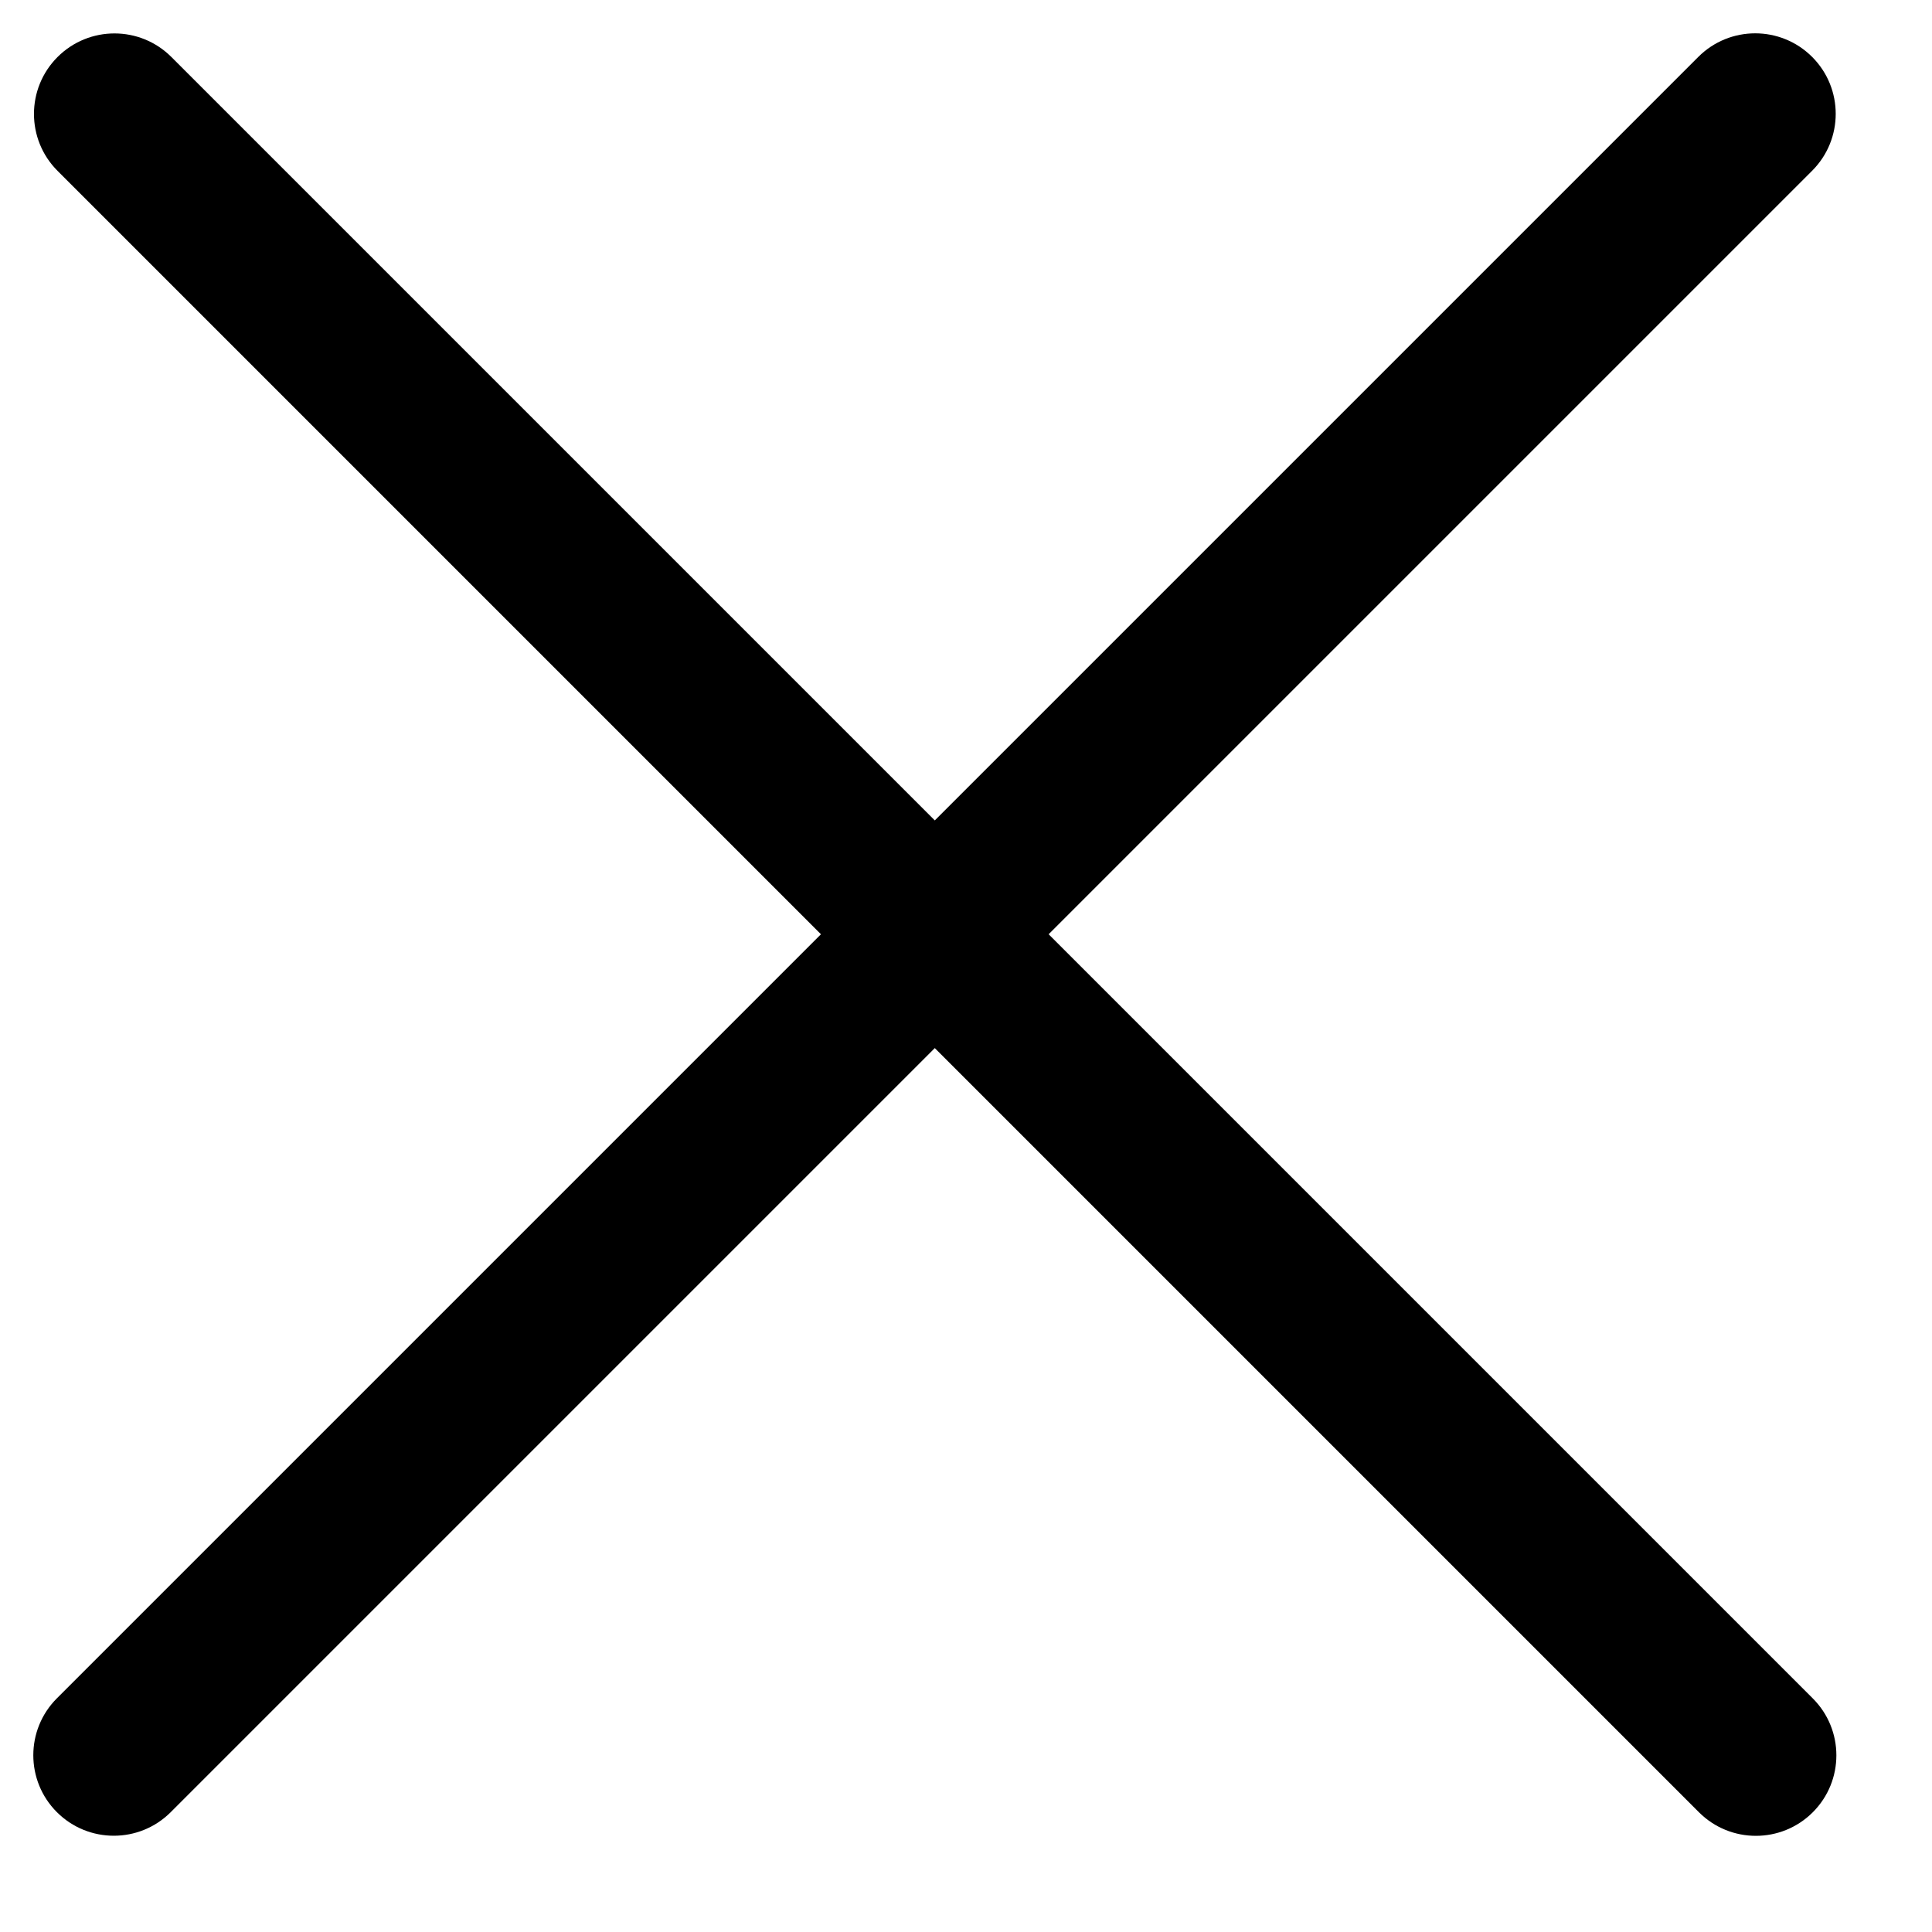
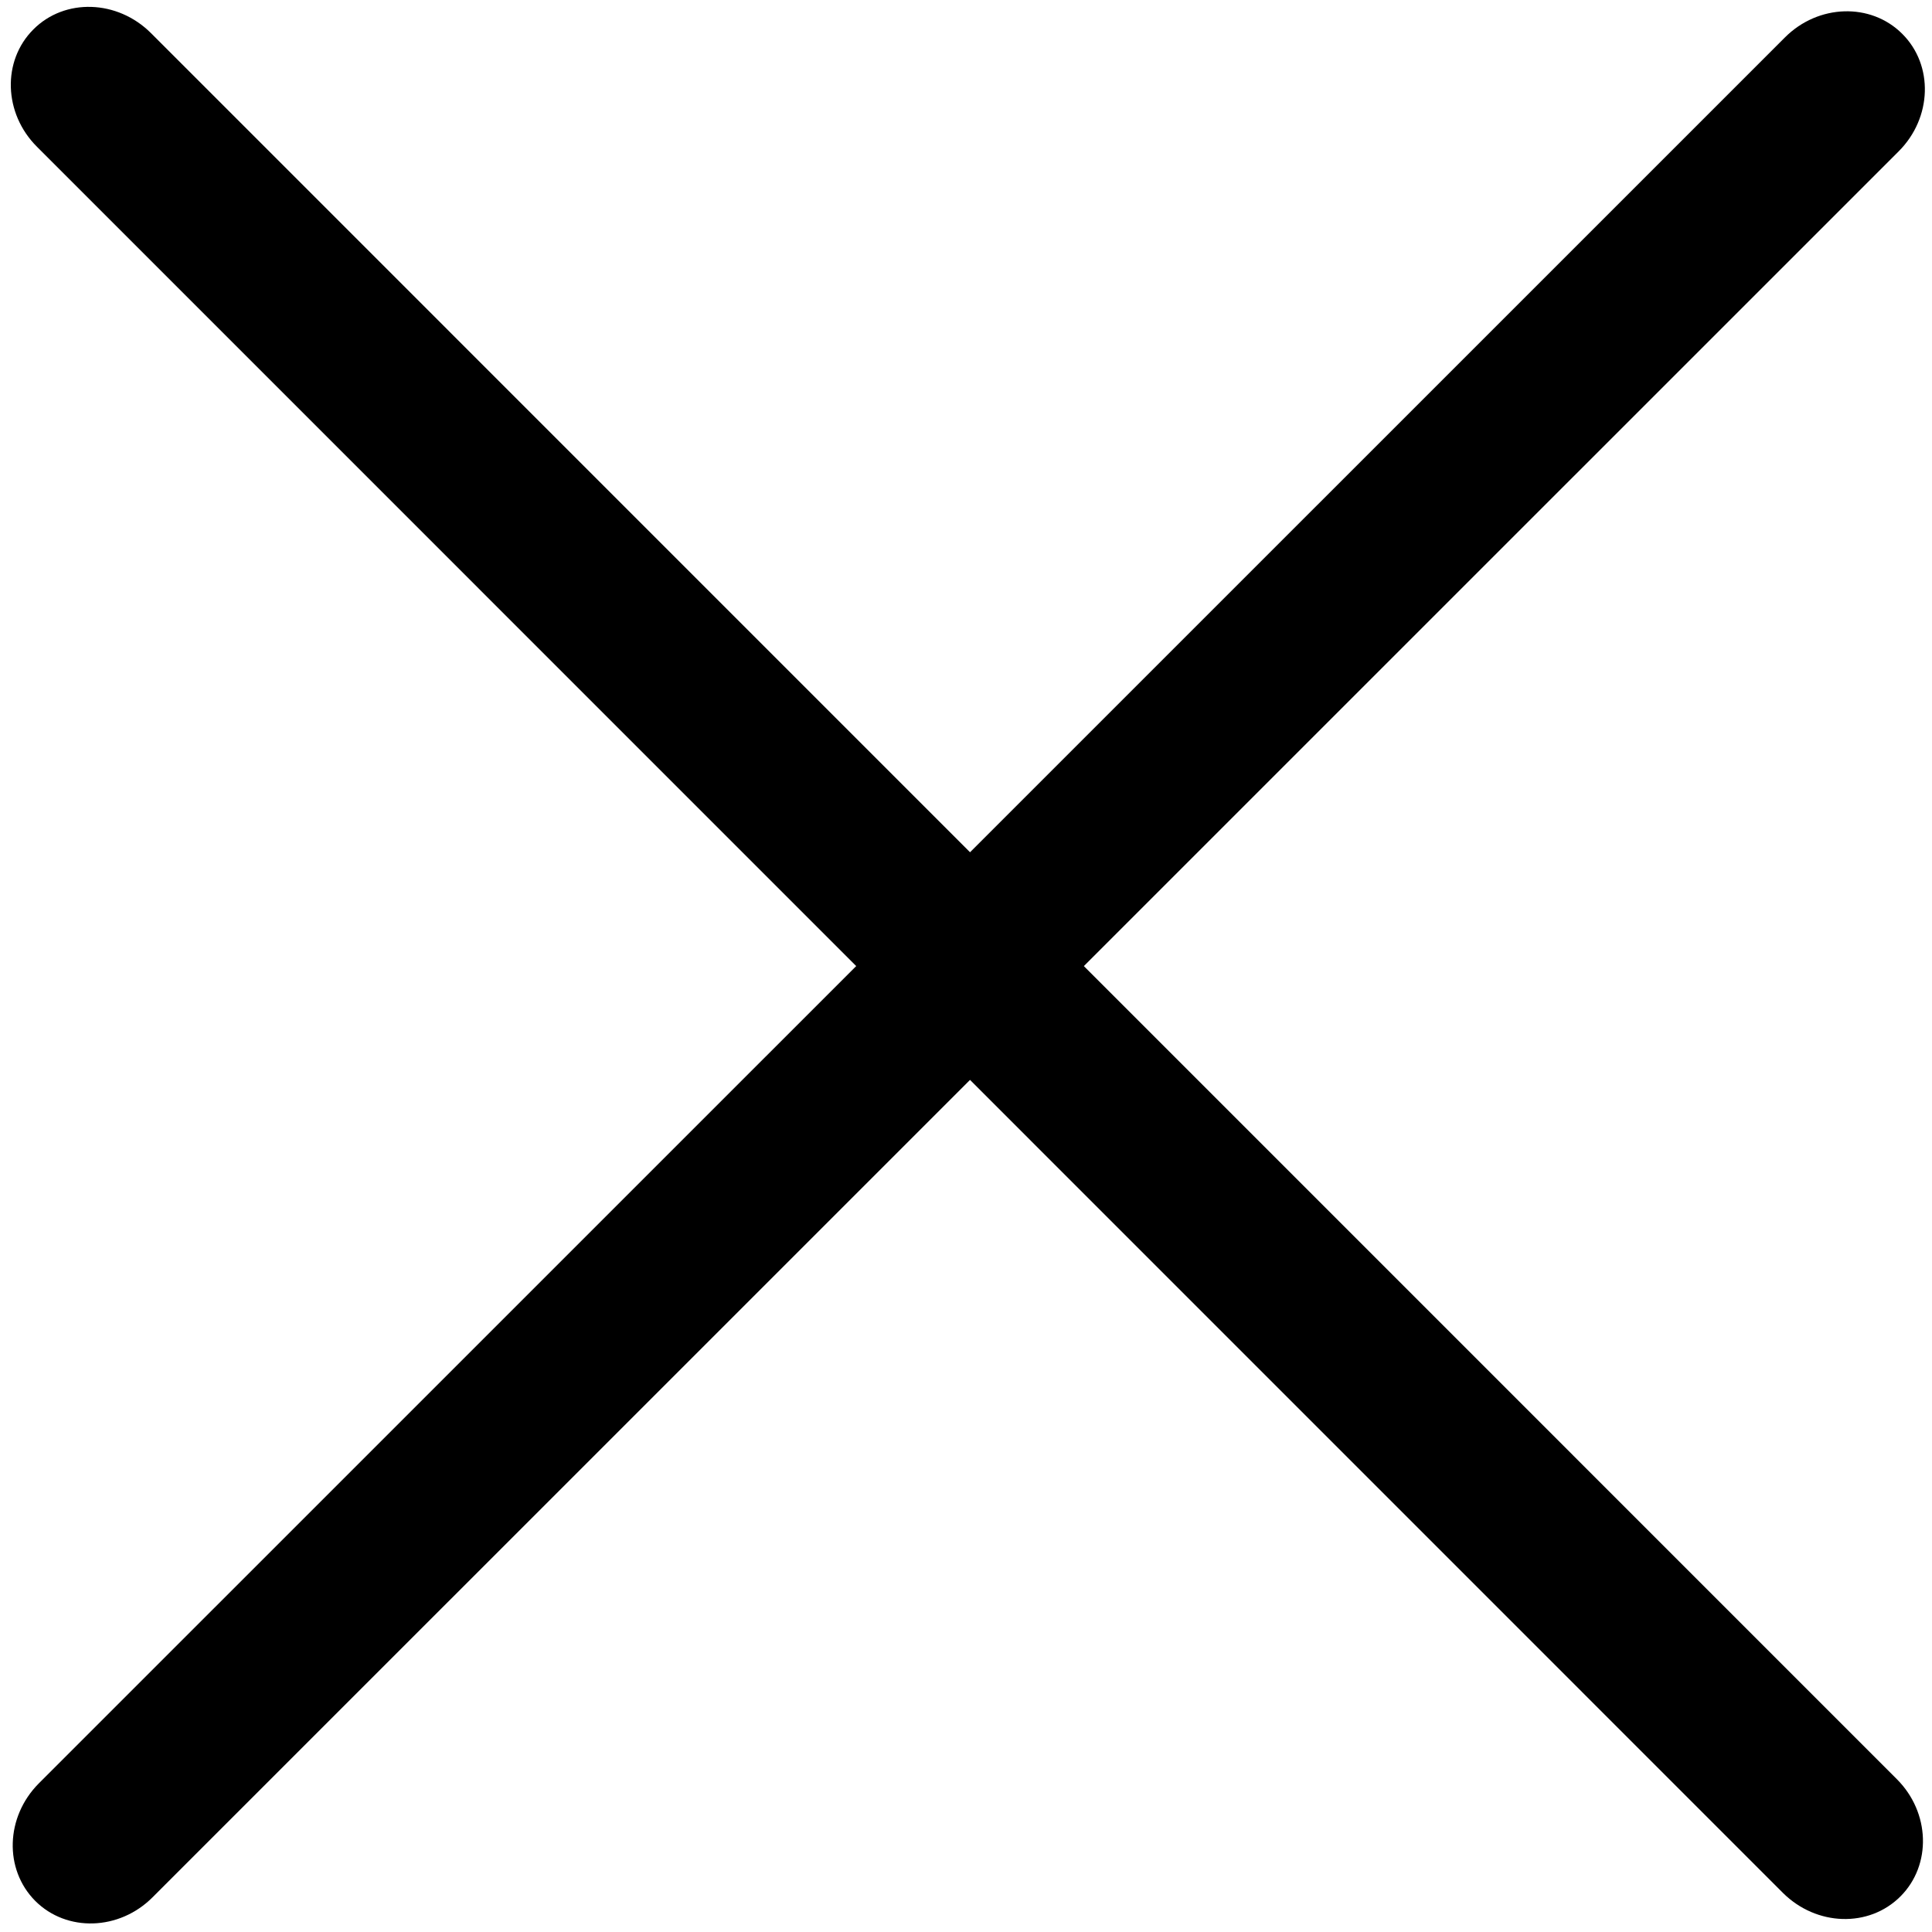
<svg xmlns="http://www.w3.org/2000/svg" width="12" height="12" viewBox="0 0 12 12" fill="none">
-   <rect y="10.902" width="15.418" height="1" rx="0.5" transform="rotate(-45 0 10.9023)" fill="black" />
-   <rect x="10.906" y="11.609" width="15.418" height="1" rx="0.5" transform="rotate(-135 10.9062 11.6094)" fill="black" />
+   <g clip-path="url(#clip0_3312_10076)">
+     <path d="M11.086 0.233L0.241 11.077C0.034 11.285 0.024 11.611 0.219 11.807C0.414 12.002 0.741 11.992 0.948 11.784L11.793 0.94C12.001 0.732 12.011 0.405 11.815 0.21C11.62 0.015 11.293 0.025 11.086 0.233Z" fill="black" />
+     <path d="M0.23 0.912L11.074 11.757C11.282 11.964 11.608 11.975 11.804 11.779C11.999 11.584 11.989 11.257 11.781 11.05L0.937 0.205C0.729 -0.002 0.402 -0.013 0.207 0.183C0.012 0.378 0.022 0.705 0.23 0.912Z" fill="black" />
+   </g>
</svg>
